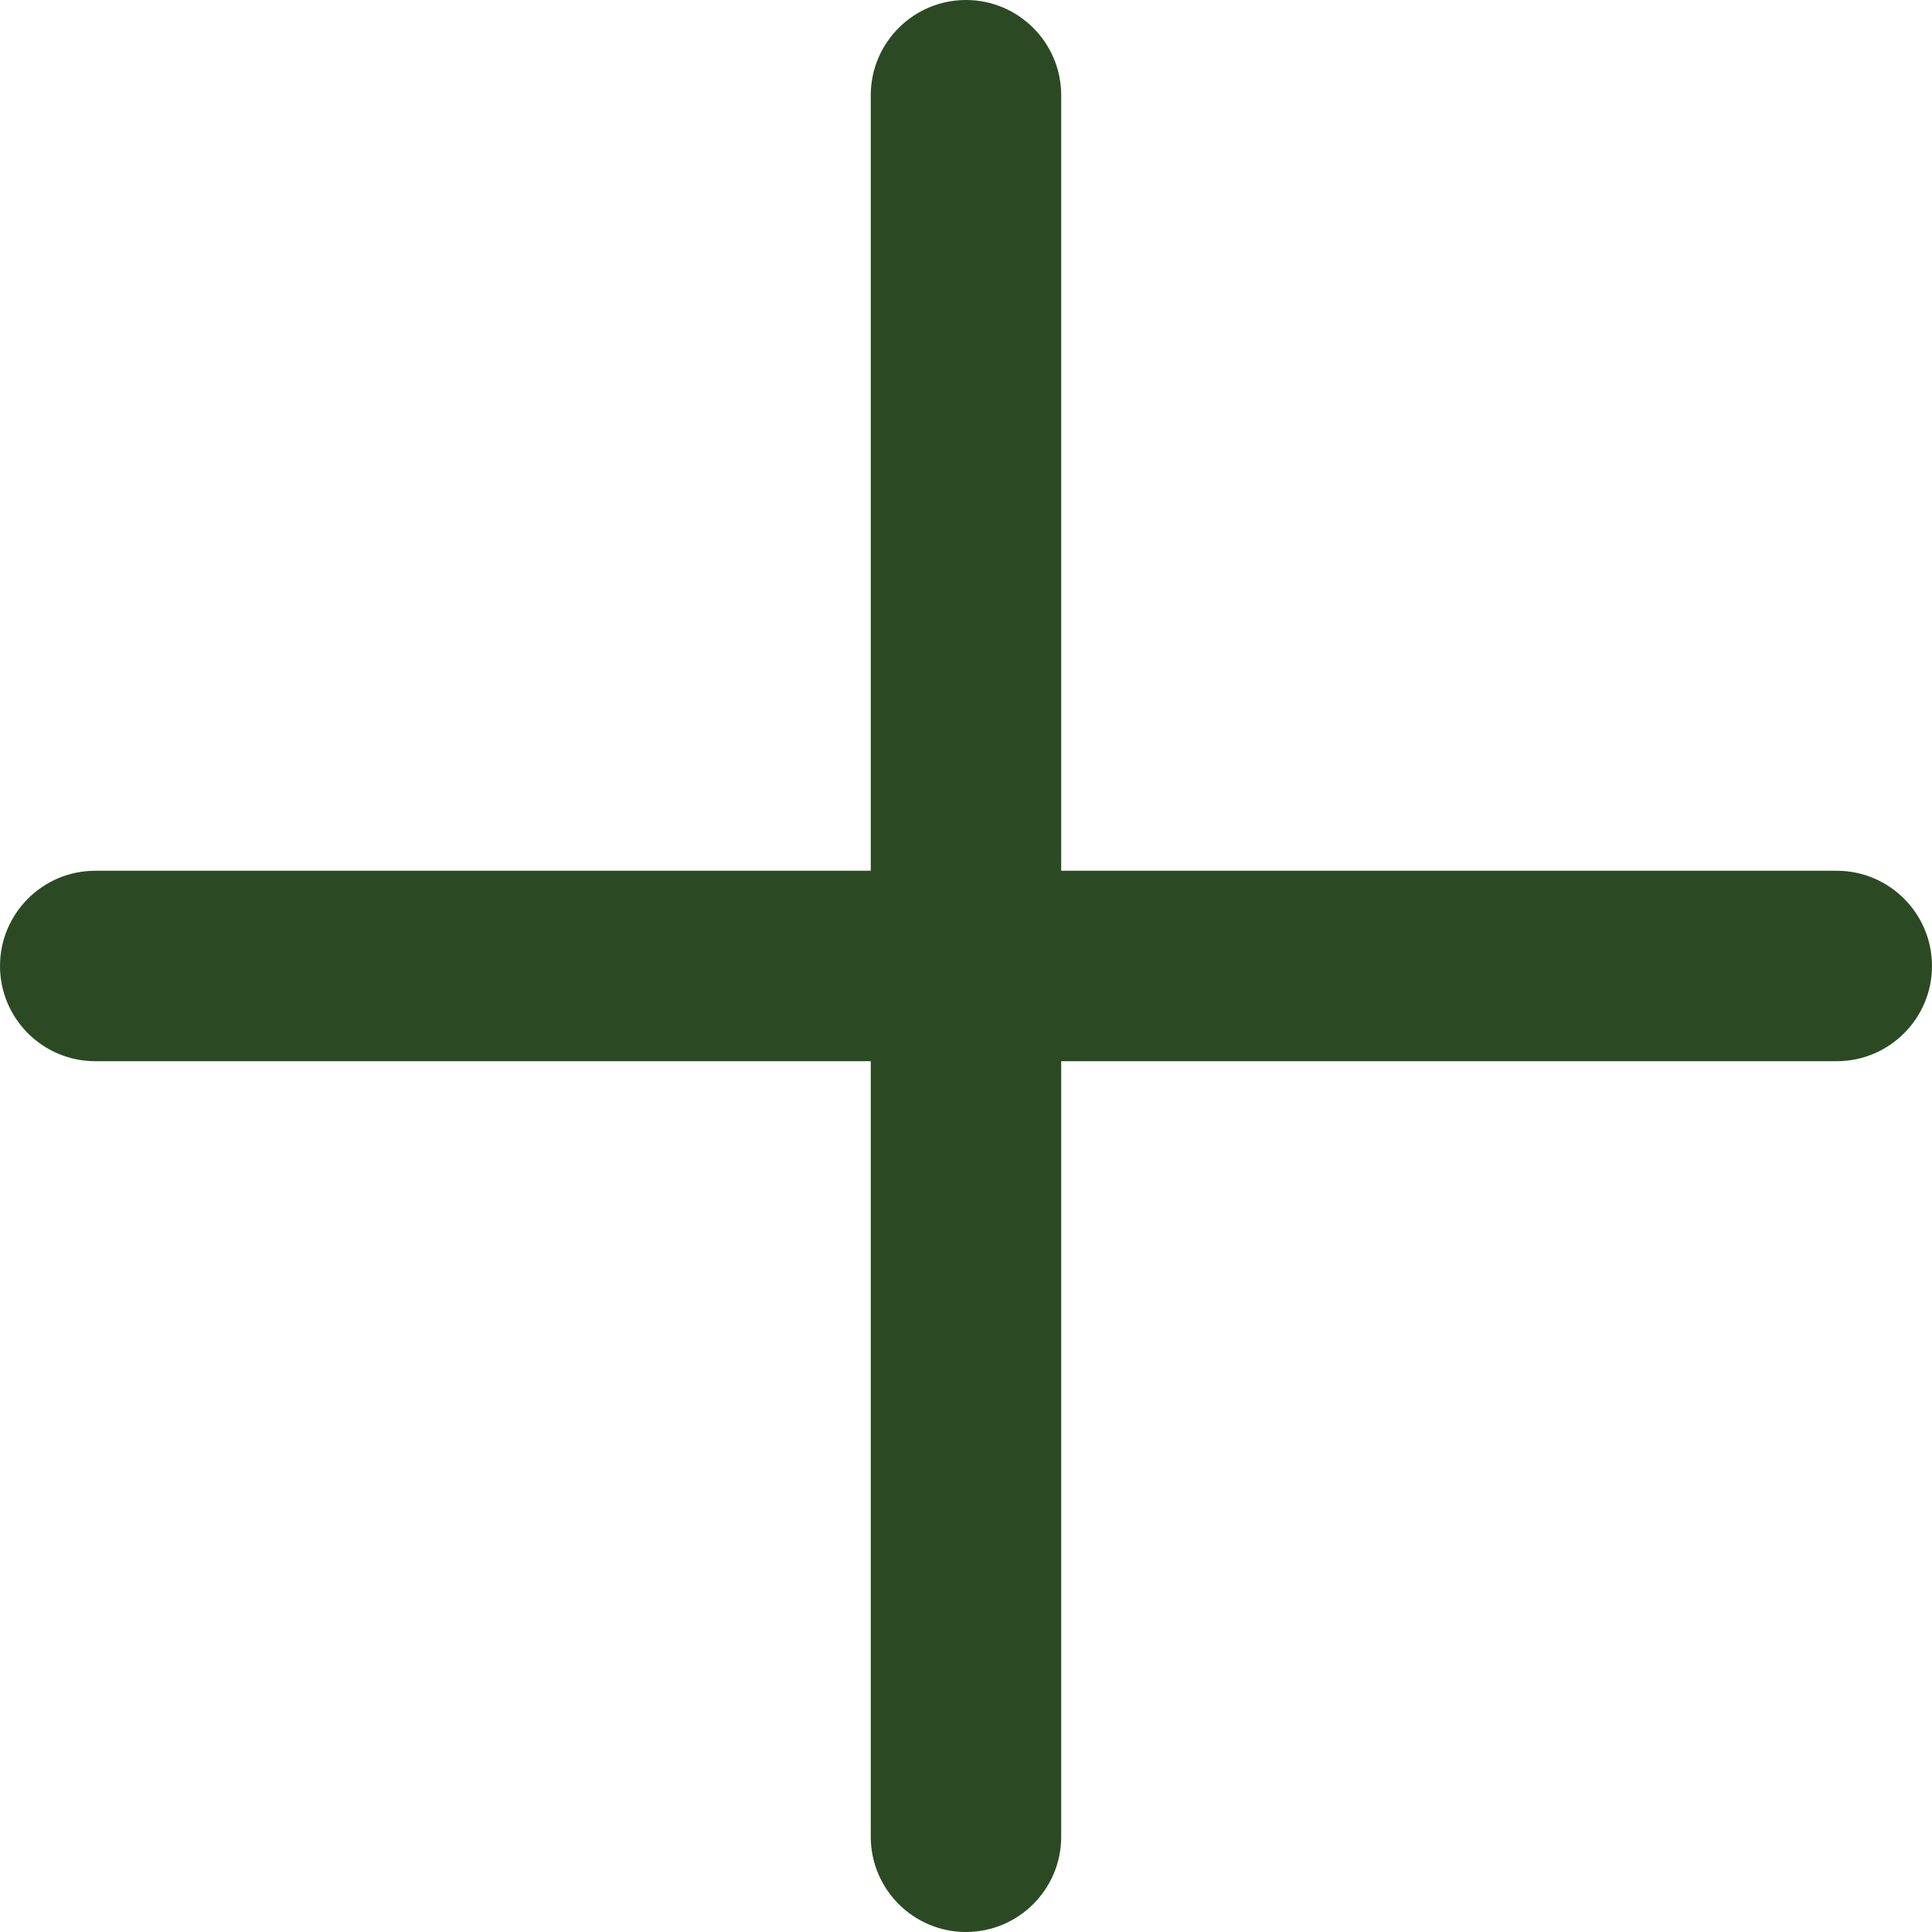
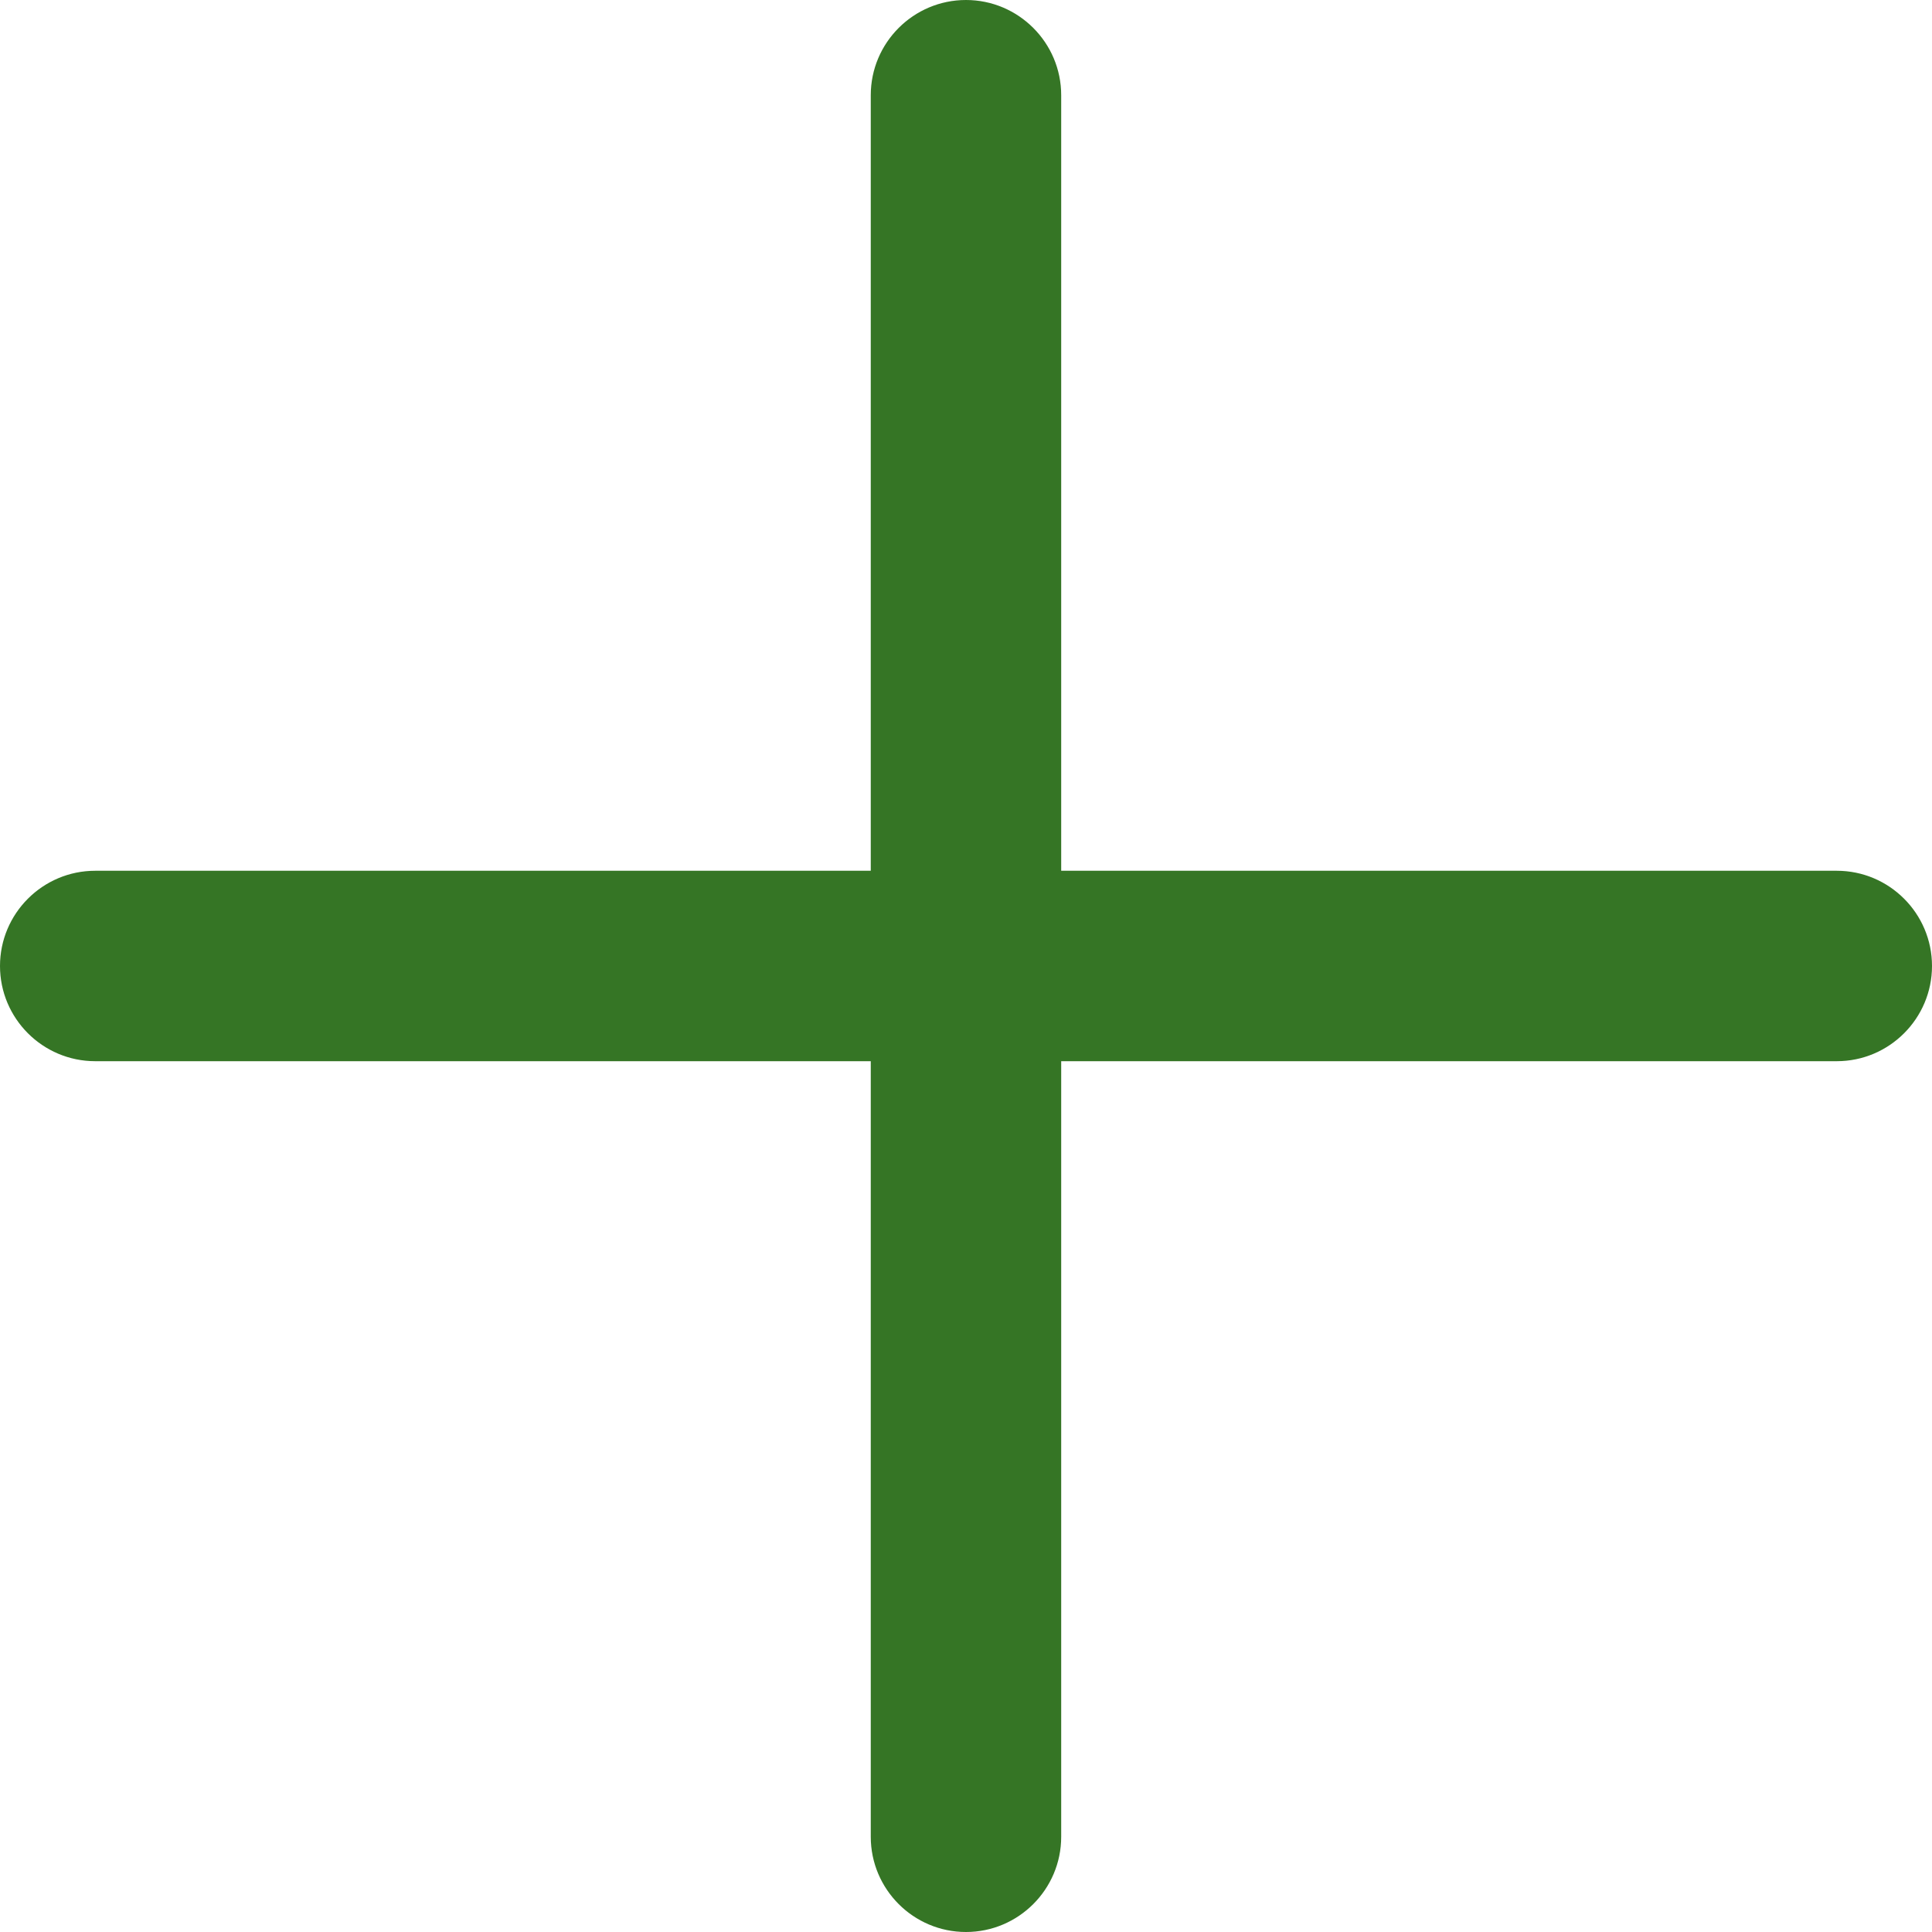
<svg xmlns="http://www.w3.org/2000/svg" width="49.529" height="49.529" viewBox="0 0 49.529 49.529">
-   <g id="accordion-plus" transform="translate(-209.502 -139.5)" fill="#2B4A24">
+   <g id="accordion-plus" transform="translate(-209.502 -139.5)" fill="#357525">
    <path d="M 234.266 188.779 C 233.058 188.779 232.075 187.796 232.075 186.588 L 232.075 166.455 L 211.943 166.455 C 210.735 166.455 209.752 165.472 209.752 164.264 C 209.752 163.056 210.735 162.073 211.943 162.073 L 232.075 162.073 L 232.075 141.941 C 232.075 140.733 233.058 139.75 234.266 139.75 C 235.474 139.75 236.457 140.733 236.457 141.941 L 236.457 162.073 L 256.59 162.073 C 257.798 162.073 258.781 163.056 258.781 164.264 C 258.781 165.472 257.798 166.455 256.59 166.455 L 236.457 166.455 L 236.457 186.588 C 236.457 187.796 235.474 188.779 234.266 188.779 Z" stroke="none" />
-     <path d="M 234.266 140 C 233.194 140 232.325 140.869 232.325 141.941 L 232.325 162.323 L 211.943 162.323 C 210.871 162.323 210.002 163.193 210.002 164.264 C 210.002 165.337 210.871 166.205 211.943 166.205 L 232.325 166.205 L 232.325 186.588 C 232.325 187.66 233.195 188.529 234.266 188.529 C 235.339 188.529 236.207 187.659 236.207 186.588 L 236.207 166.205 L 256.59 166.205 C 257.662 166.205 258.531 165.336 258.531 164.264 C 258.531 163.192 257.661 162.323 256.59 162.323 L 236.207 162.323 L 236.207 141.941 C 236.207 140.869 235.338 140 234.266 140 M 234.266 139.5 C 235.612 139.5 236.707 140.595 236.707 141.941 L 236.707 161.823 L 256.59 161.823 C 257.936 161.823 259.031 162.918 259.031 164.264 C 259.031 165.61 257.936 166.705 256.59 166.705 L 236.707 166.705 L 236.707 186.588 C 236.707 187.934 235.612 189.029 234.266 189.029 C 232.92 189.029 231.825 187.934 231.825 186.588 L 231.825 166.705 L 211.943 166.705 C 210.597 166.705 209.502 165.61 209.502 164.264 C 209.502 162.918 210.597 161.823 211.943 161.823 L 231.825 161.823 L 231.825 141.941 C 231.825 140.595 232.92 139.5 234.266 139.5 Z" stroke="none" fill="#2B4A24" />
+     <path d="M 234.266 140 C 233.194 140 232.325 140.869 232.325 141.941 L 232.325 162.323 L 211.943 162.323 C 210.871 162.323 210.002 163.193 210.002 164.264 C 210.002 165.337 210.871 166.205 211.943 166.205 L 232.325 166.205 L 232.325 186.588 C 232.325 187.66 233.195 188.529 234.266 188.529 C 235.339 188.529 236.207 187.659 236.207 186.588 L 236.207 166.205 L 256.59 166.205 C 257.662 166.205 258.531 165.336 258.531 164.264 C 258.531 163.192 257.661 162.323 256.59 162.323 L 236.207 162.323 L 236.207 141.941 C 236.207 140.869 235.338 140 234.266 140 M 234.266 139.5 C 235.612 139.5 236.707 140.595 236.707 141.941 L 236.707 161.823 L 256.59 161.823 C 257.936 161.823 259.031 162.918 259.031 164.264 C 259.031 165.61 257.936 166.705 256.59 166.705 L 236.707 166.705 L 236.707 186.588 C 236.707 187.934 235.612 189.029 234.266 189.029 C 232.92 189.029 231.825 187.934 231.825 186.588 L 231.825 166.705 L 211.943 166.705 C 210.597 166.705 209.502 165.61 209.502 164.264 C 209.502 162.918 210.597 161.823 211.943 161.823 L 231.825 161.823 L 231.825 141.941 C 231.825 140.595 232.92 139.5 234.266 139.5 Z" stroke="none" fill="#357525" />
  </g>
</svg>
